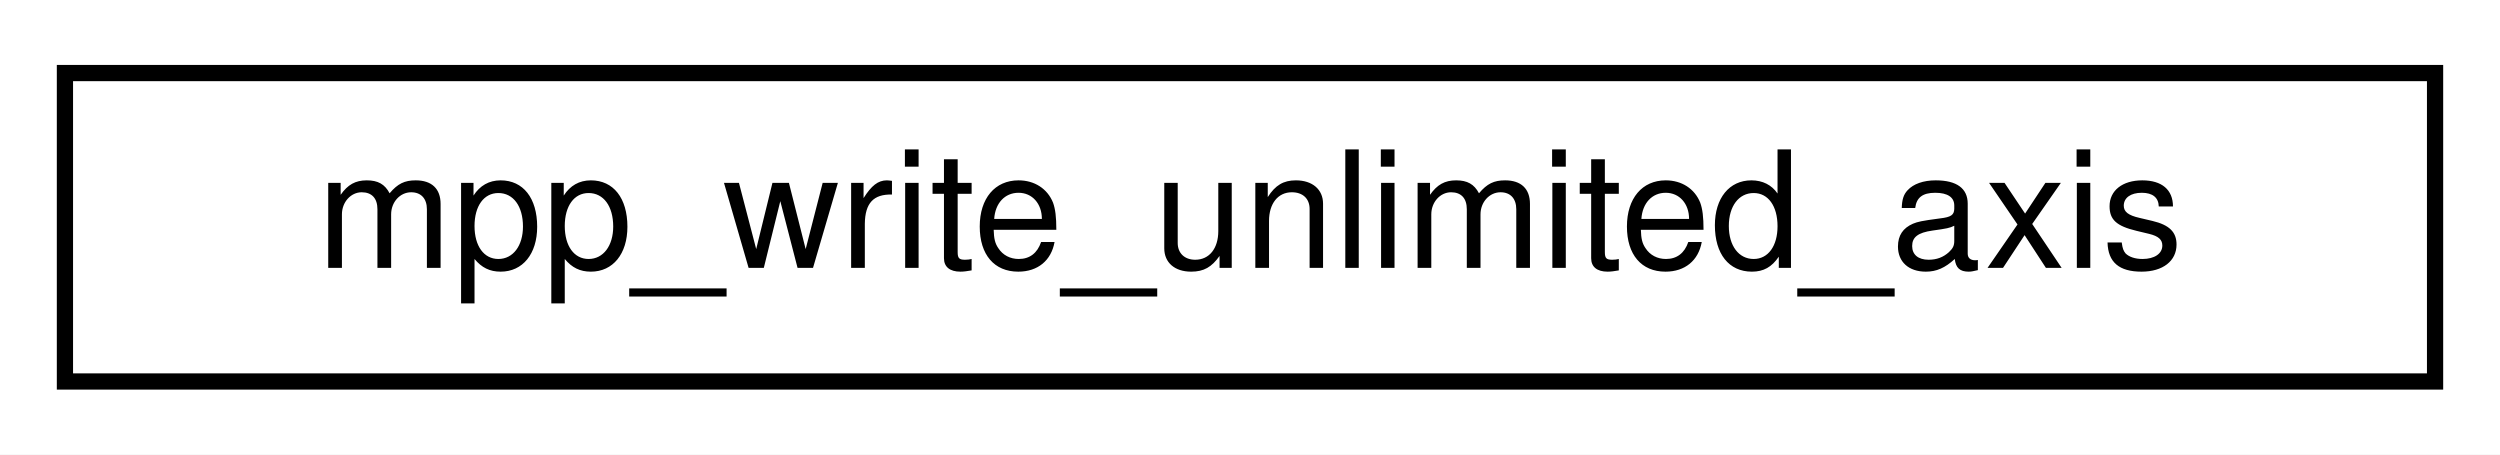
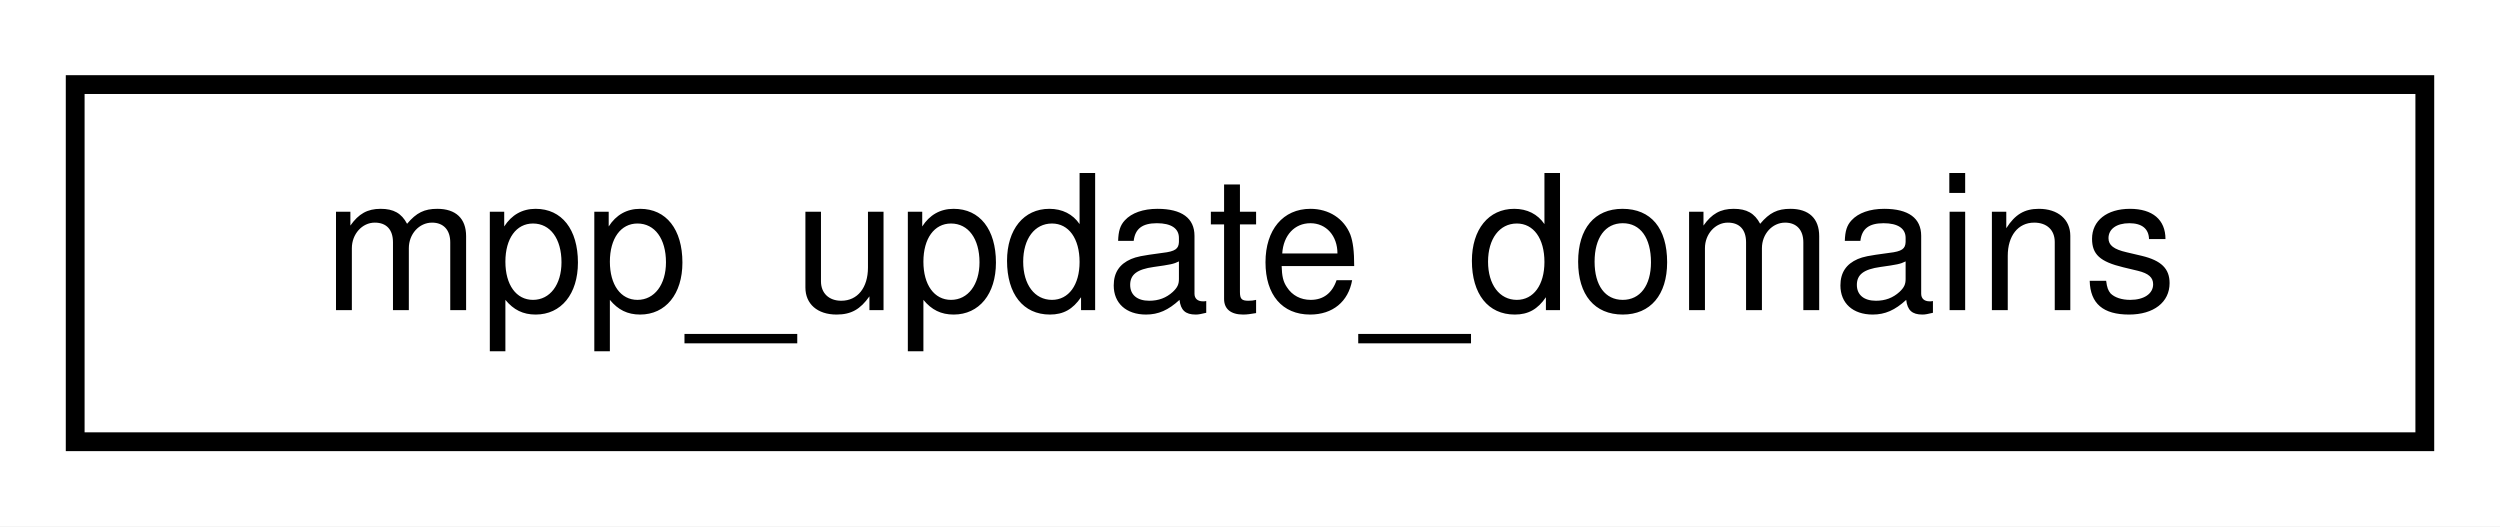
- <svg xmlns="http://www.w3.org/2000/svg" xmlns:xlink="http://www.w3.org/1999/xlink" width="154pt" height="28pt" viewBox="0.00 0.00 154.00 28.00">
+ <svg xmlns="http://www.w3.org/2000/svg" xmlns:xlink="http://www.w3.org/1999/xlink" width="133pt" height="28pt" viewBox="0.00 0.00 133.00 28.00">
  <g id="graph0" class="graph" transform="scale(1 1) rotate(0) translate(4 24)">
-     <polygon fill="white" stroke="transparent" points="-4,4 -4,-24 150,-24 150,4 -4,4" />
+     <polygon fill="white" stroke="transparent" points="-4,4 -4,-24 129,-24 129,4 -4,4" />
    <g id="node1" class="node">
      <g id="a_node1">
-         <a xlink:href="group__mpp__io__mod.html#interfacempp__io__mod_1_1mpp__write__unlimited__axis" target="_top" xlink:title=" ">
-           <polygon fill="white" stroke="black" points="0,-0.5 0,-19.5 146,-19.5 146,-0.5 0,-0.5" />
-           <text text-anchor="middle" x="73" y="-7.5" font-family="Helvetica,sans-Serif" font-size="10.00">mpp_write_unlimited_axis</text>
+         <a xlink:href="group__mpp__domains__mod.html#interfacempp__domains__mod_1_1mpp__update__domains" target="_top" xlink:title="Performs halo updates for a given domain.">
+           <polygon fill="white" stroke="black" points="0,-0.5 0,-19.5 125,-19.5 125,-0.5 0,-0.5" />
+           <text text-anchor="middle" x="62.5" y="-7.5" font-family="Helvetica,sans-Serif" font-size="10.00">mpp_update_domains</text>
        </a>
      </g>
    </g>
  </g>
</svg>
